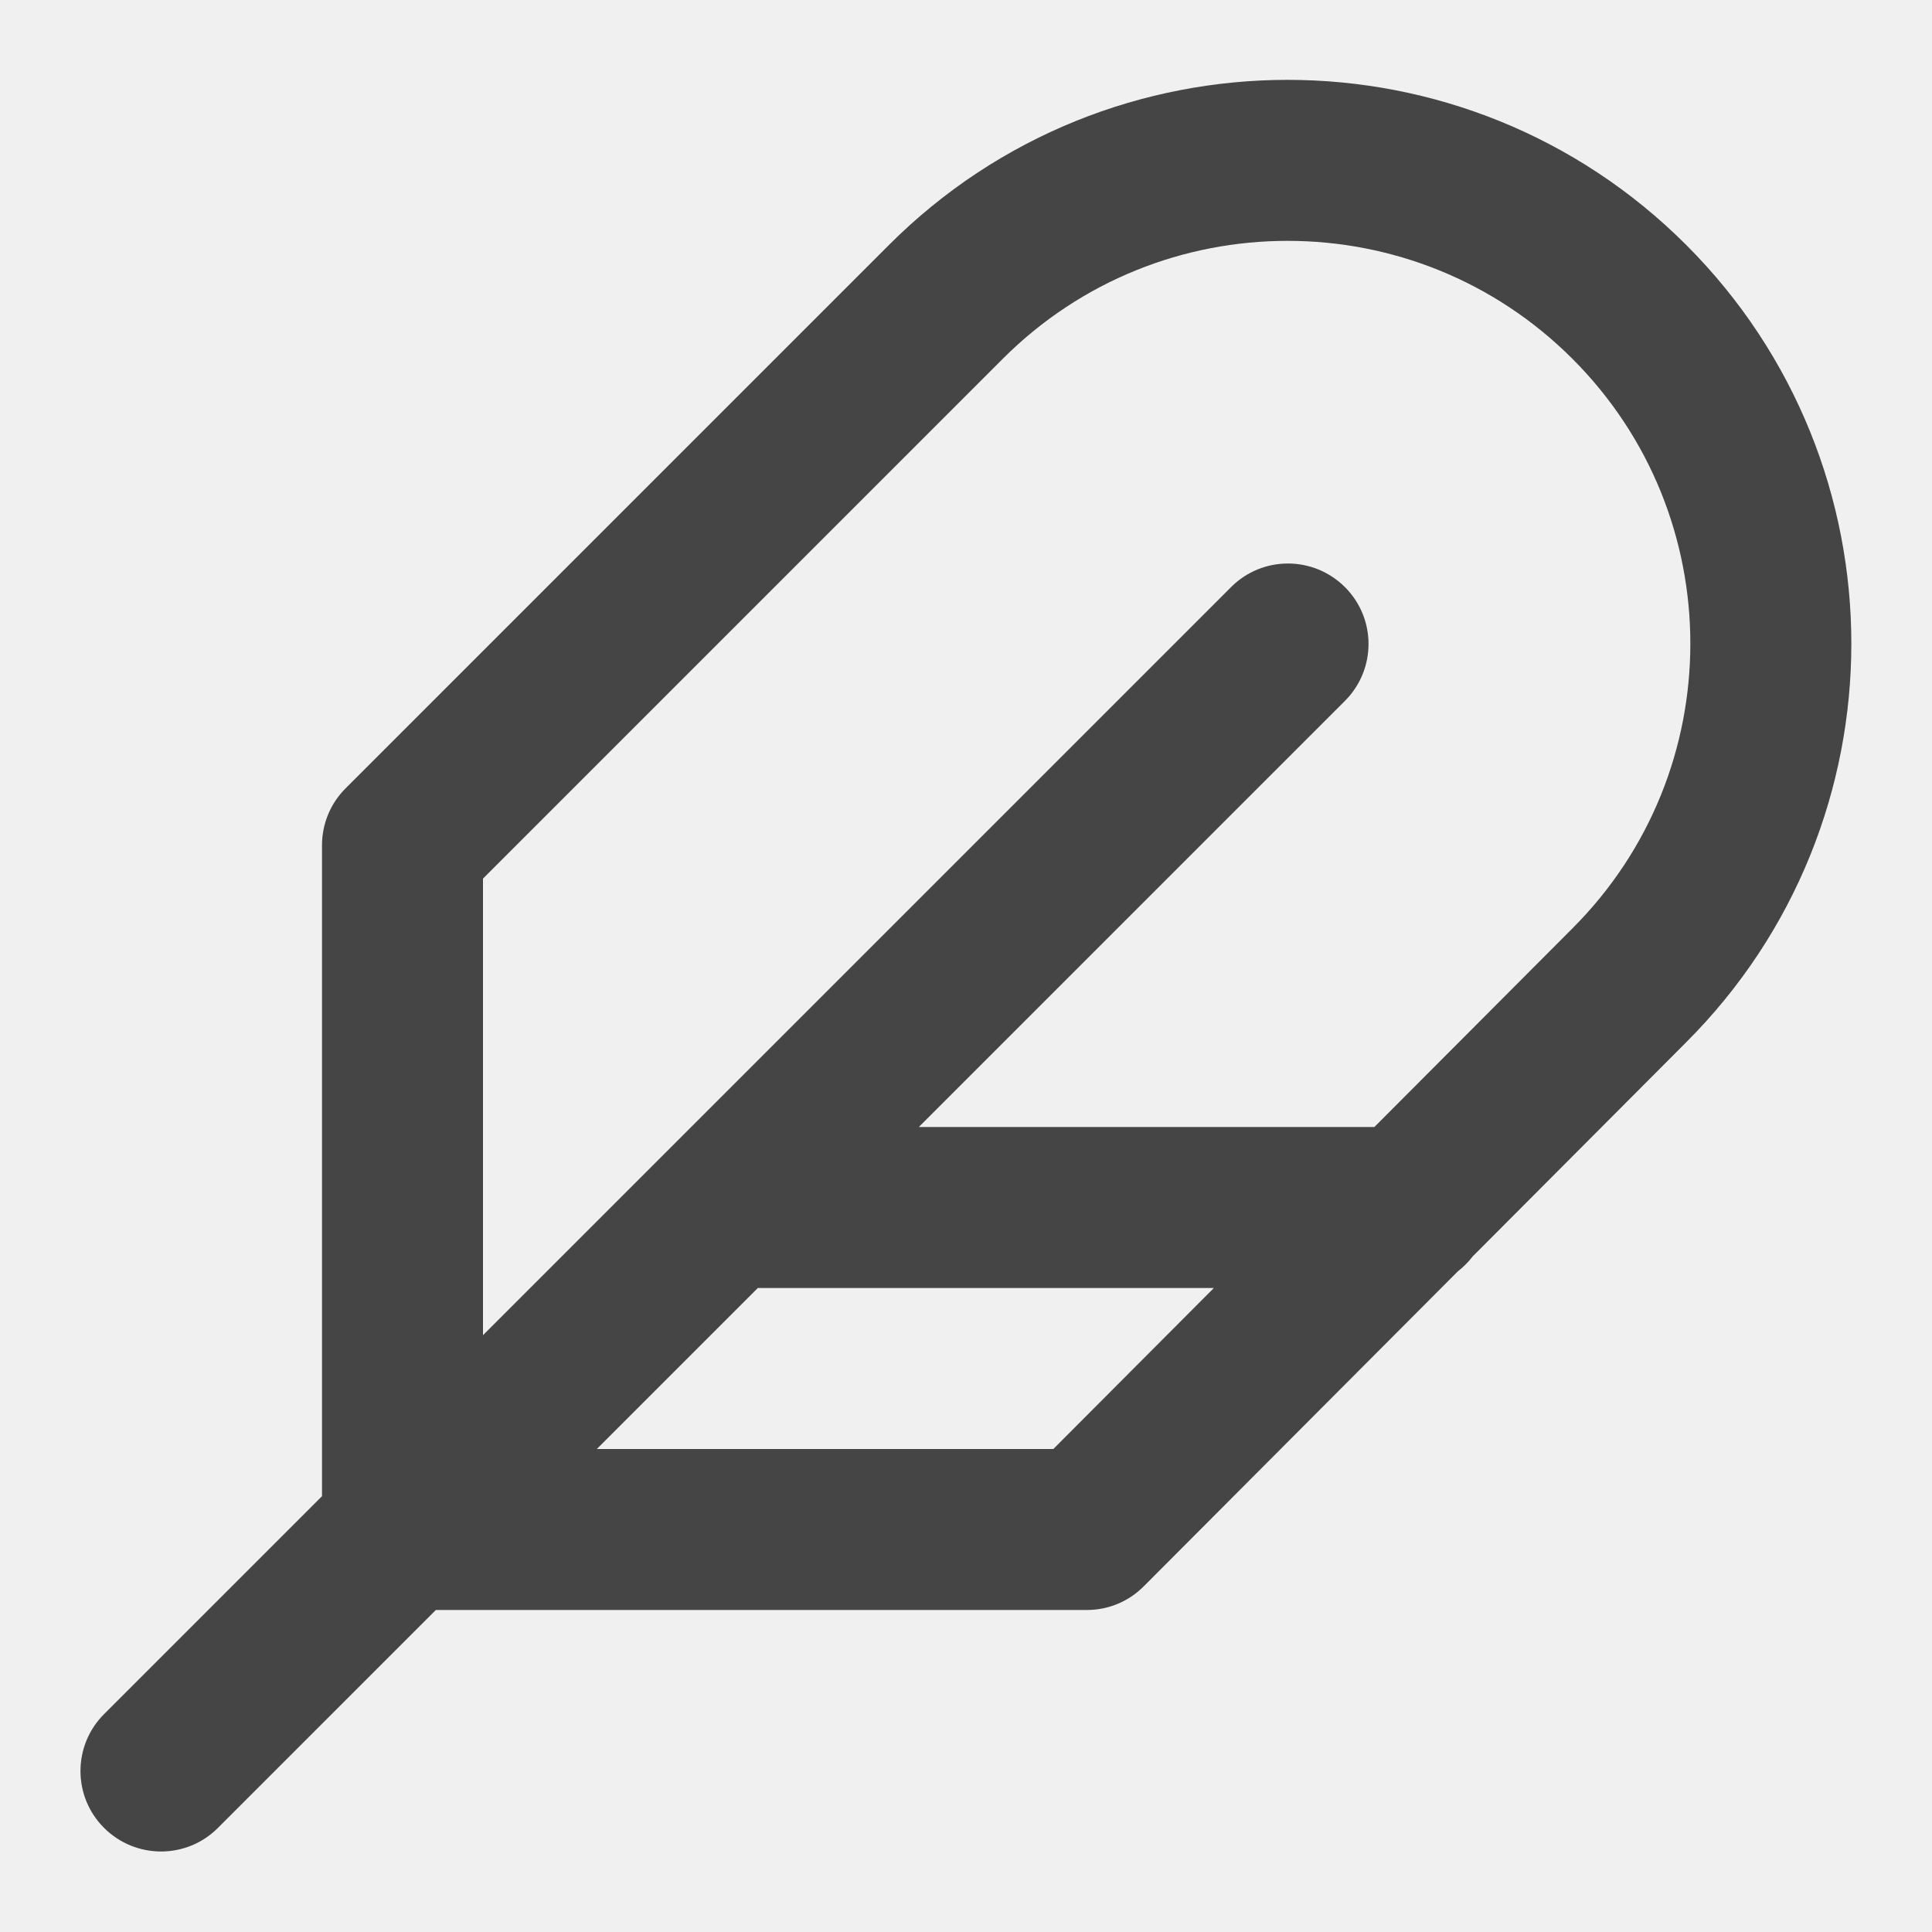
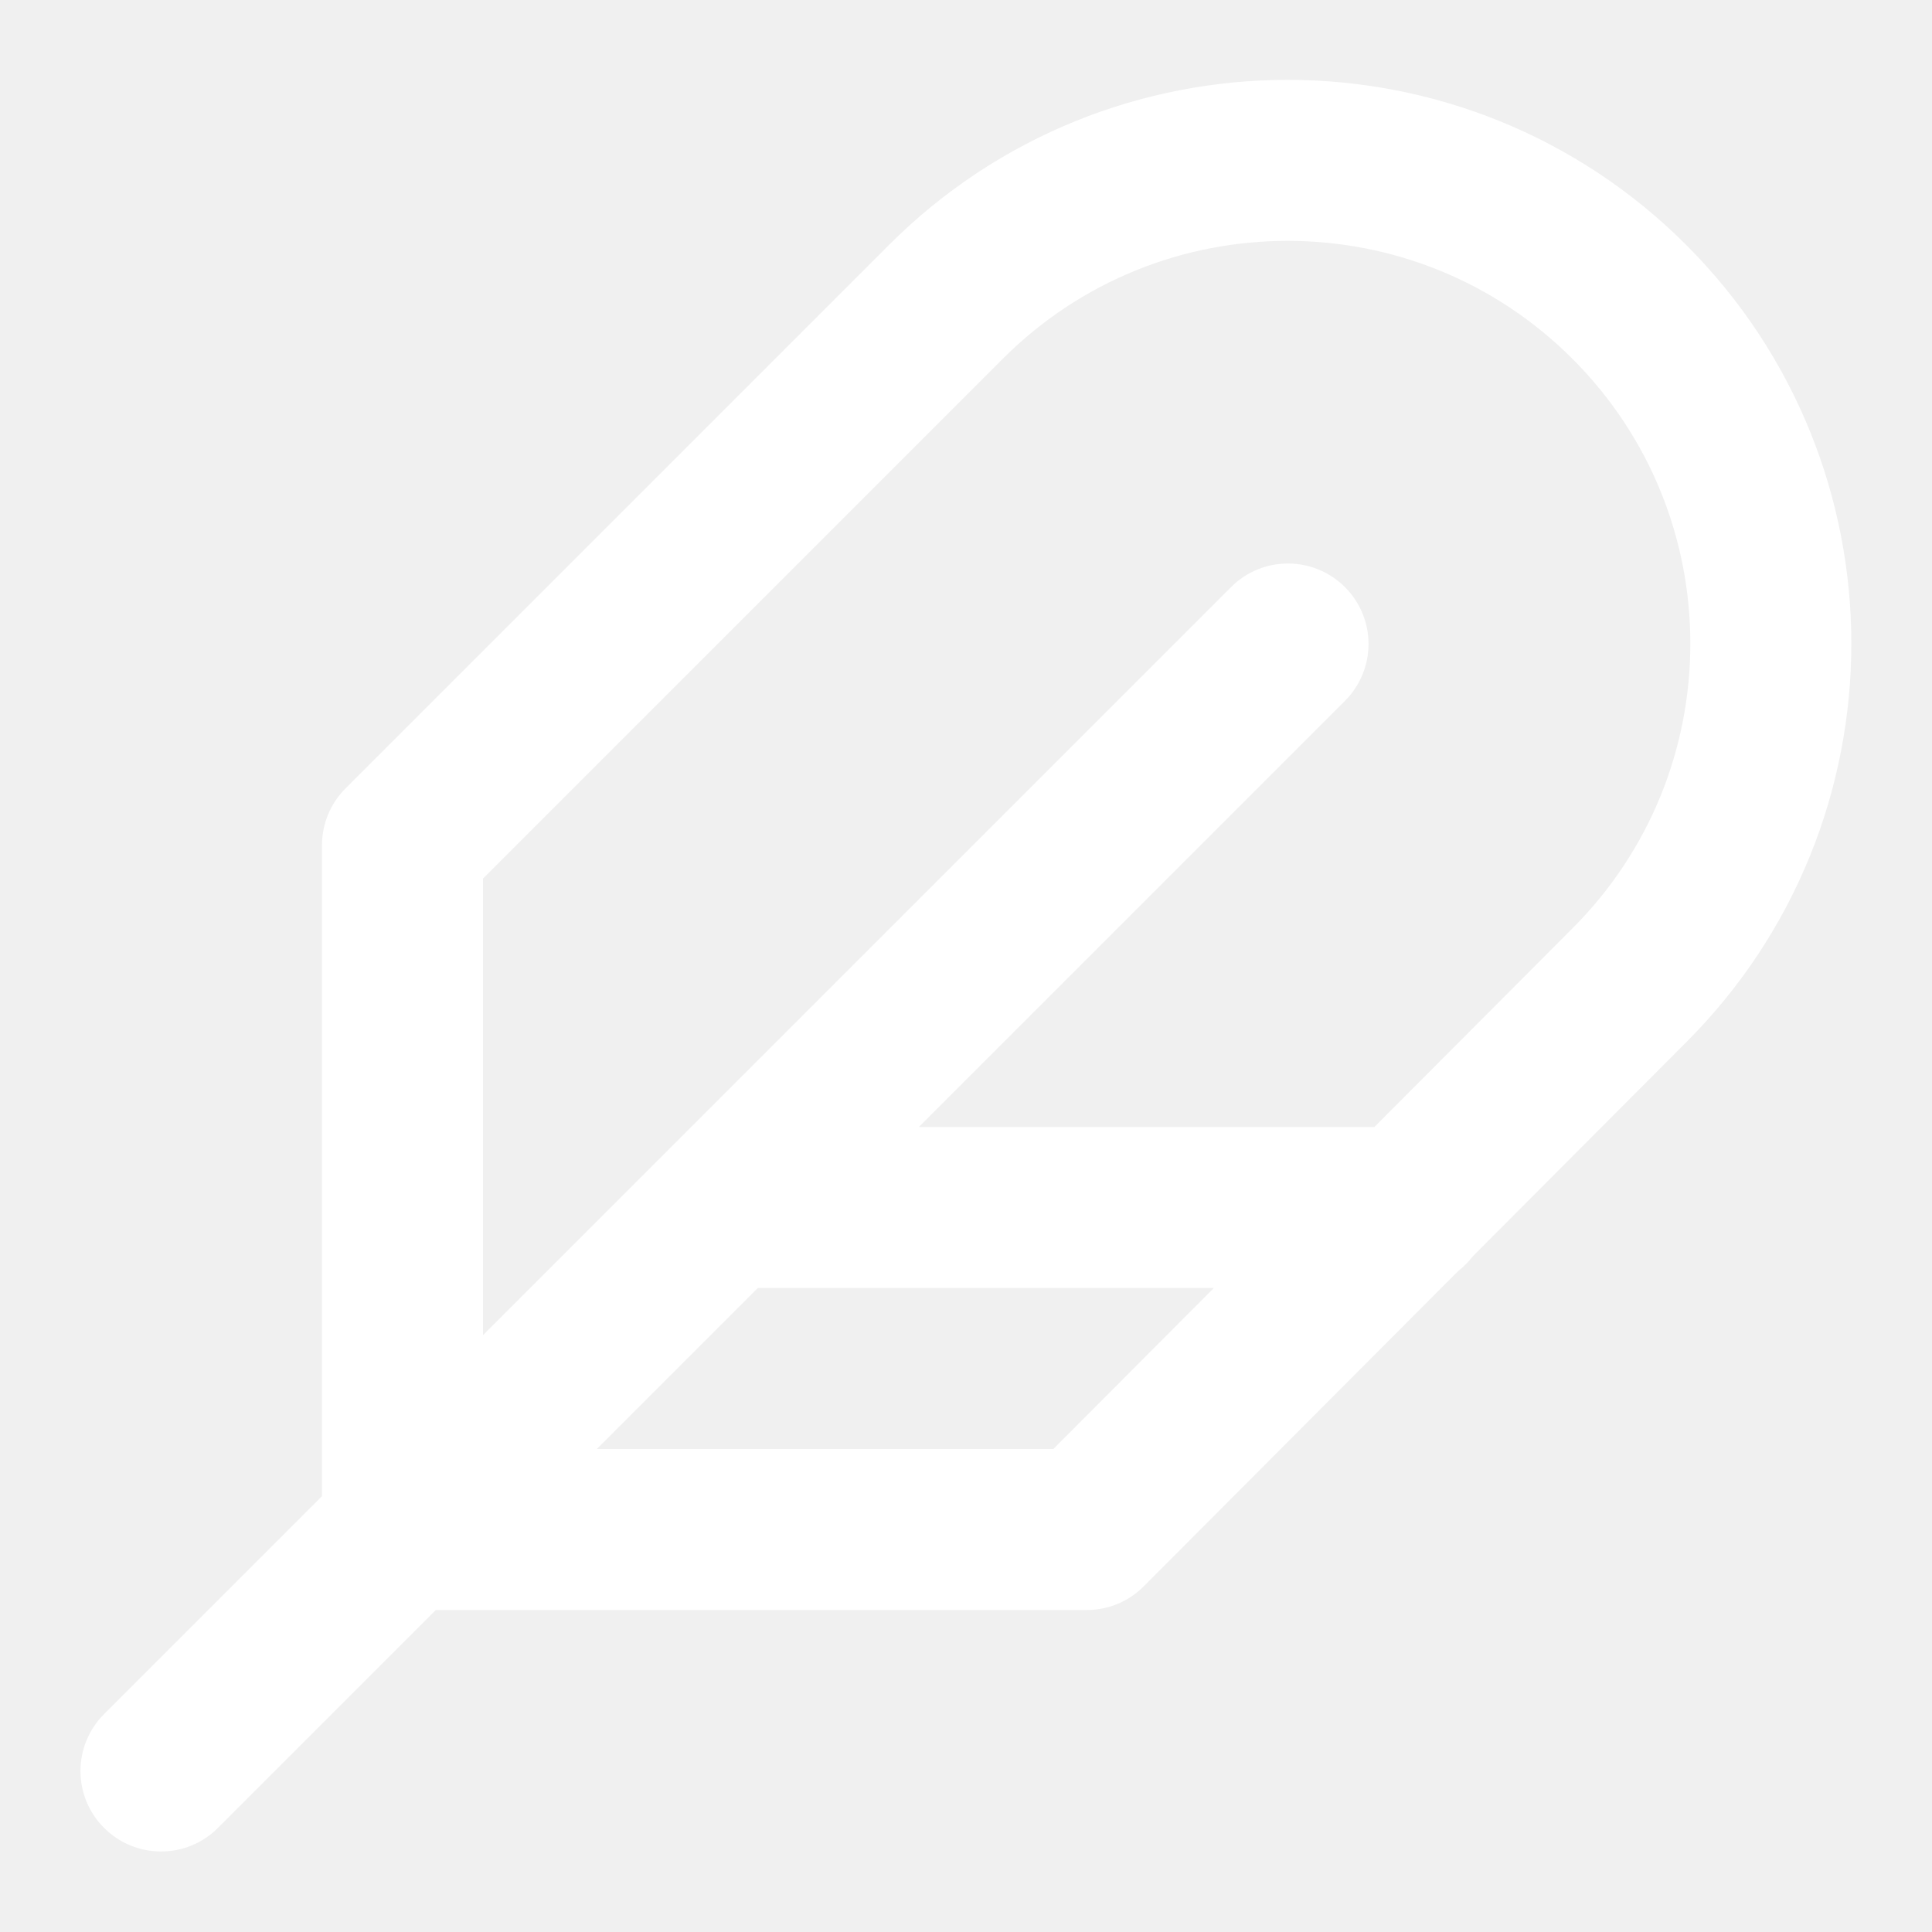
<svg xmlns="http://www.w3.org/2000/svg" version="1.1" width="24" height="24" viewBox="0 0 24 24">
-   <path fill="#454545" d="M18.111 15.792c0.069-0.053 0.13-0.115 0.183-0.184l2.653-2.661c1.367-1.367 2.051-3.161 2.051-4.952s-0.684-3.585-2.051-4.952-3.161-2.051-4.952-2.051-3.585 0.684-4.952 2.051l-6.75 6.75c-0.195 0.195-0.293 0.451-0.293 0.707v8.086l-2.707 2.707c-0.391 0.391-0.391 1.024 0 1.414s1.024 0.391 1.414 0l2.707-2.707h8.086c0.277 0 0.527-0.112 0.708-0.294zM9.414 16h5.665l-1.994 2h-5.671zM17.073 14h-5.659l5.293-5.293c0.391-0.391 0.391-1.024 0-1.414s-1.024-0.391-1.414 0l-9.293 9.293v-5.672l6.457-6.457c0.977-0.977 2.256-1.465 3.538-1.465s2.561 0.488 3.538 1.465 1.465 2.256 1.465 3.538-0.488 2.561-1.465 3.538z" />
+   <path fill="#ffffff" d="M18.111 15.792c0.069-0.053 0.13-0.115 0.183-0.184l2.653-2.661c1.367-1.367 2.051-3.161 2.051-4.952s-0.684-3.585-2.051-4.952-3.161-2.051-4.952-2.051-3.585 0.684-4.952 2.051l-6.75 6.75c-0.195 0.195-0.293 0.451-0.293 0.707v8.086l-2.707 2.707c-0.391 0.391-0.391 1.024 0 1.414s1.024 0.391 1.414 0l2.707-2.707h8.086c0.277 0 0.527-0.112 0.708-0.294zM9.414 16h5.665l-1.994 2h-5.671zM17.073 14h-5.659l5.293-5.293c0.391-0.391 0.391-1.024 0-1.414s-1.024-0.391-1.414 0l-9.293 9.293v-5.672l6.457-6.457c0.977-0.977 2.256-1.465 3.538-1.465s2.561 0.488 3.538 1.465 1.465 2.256 1.465 3.538-0.488 2.561-1.465 3.538z" />
</svg>
